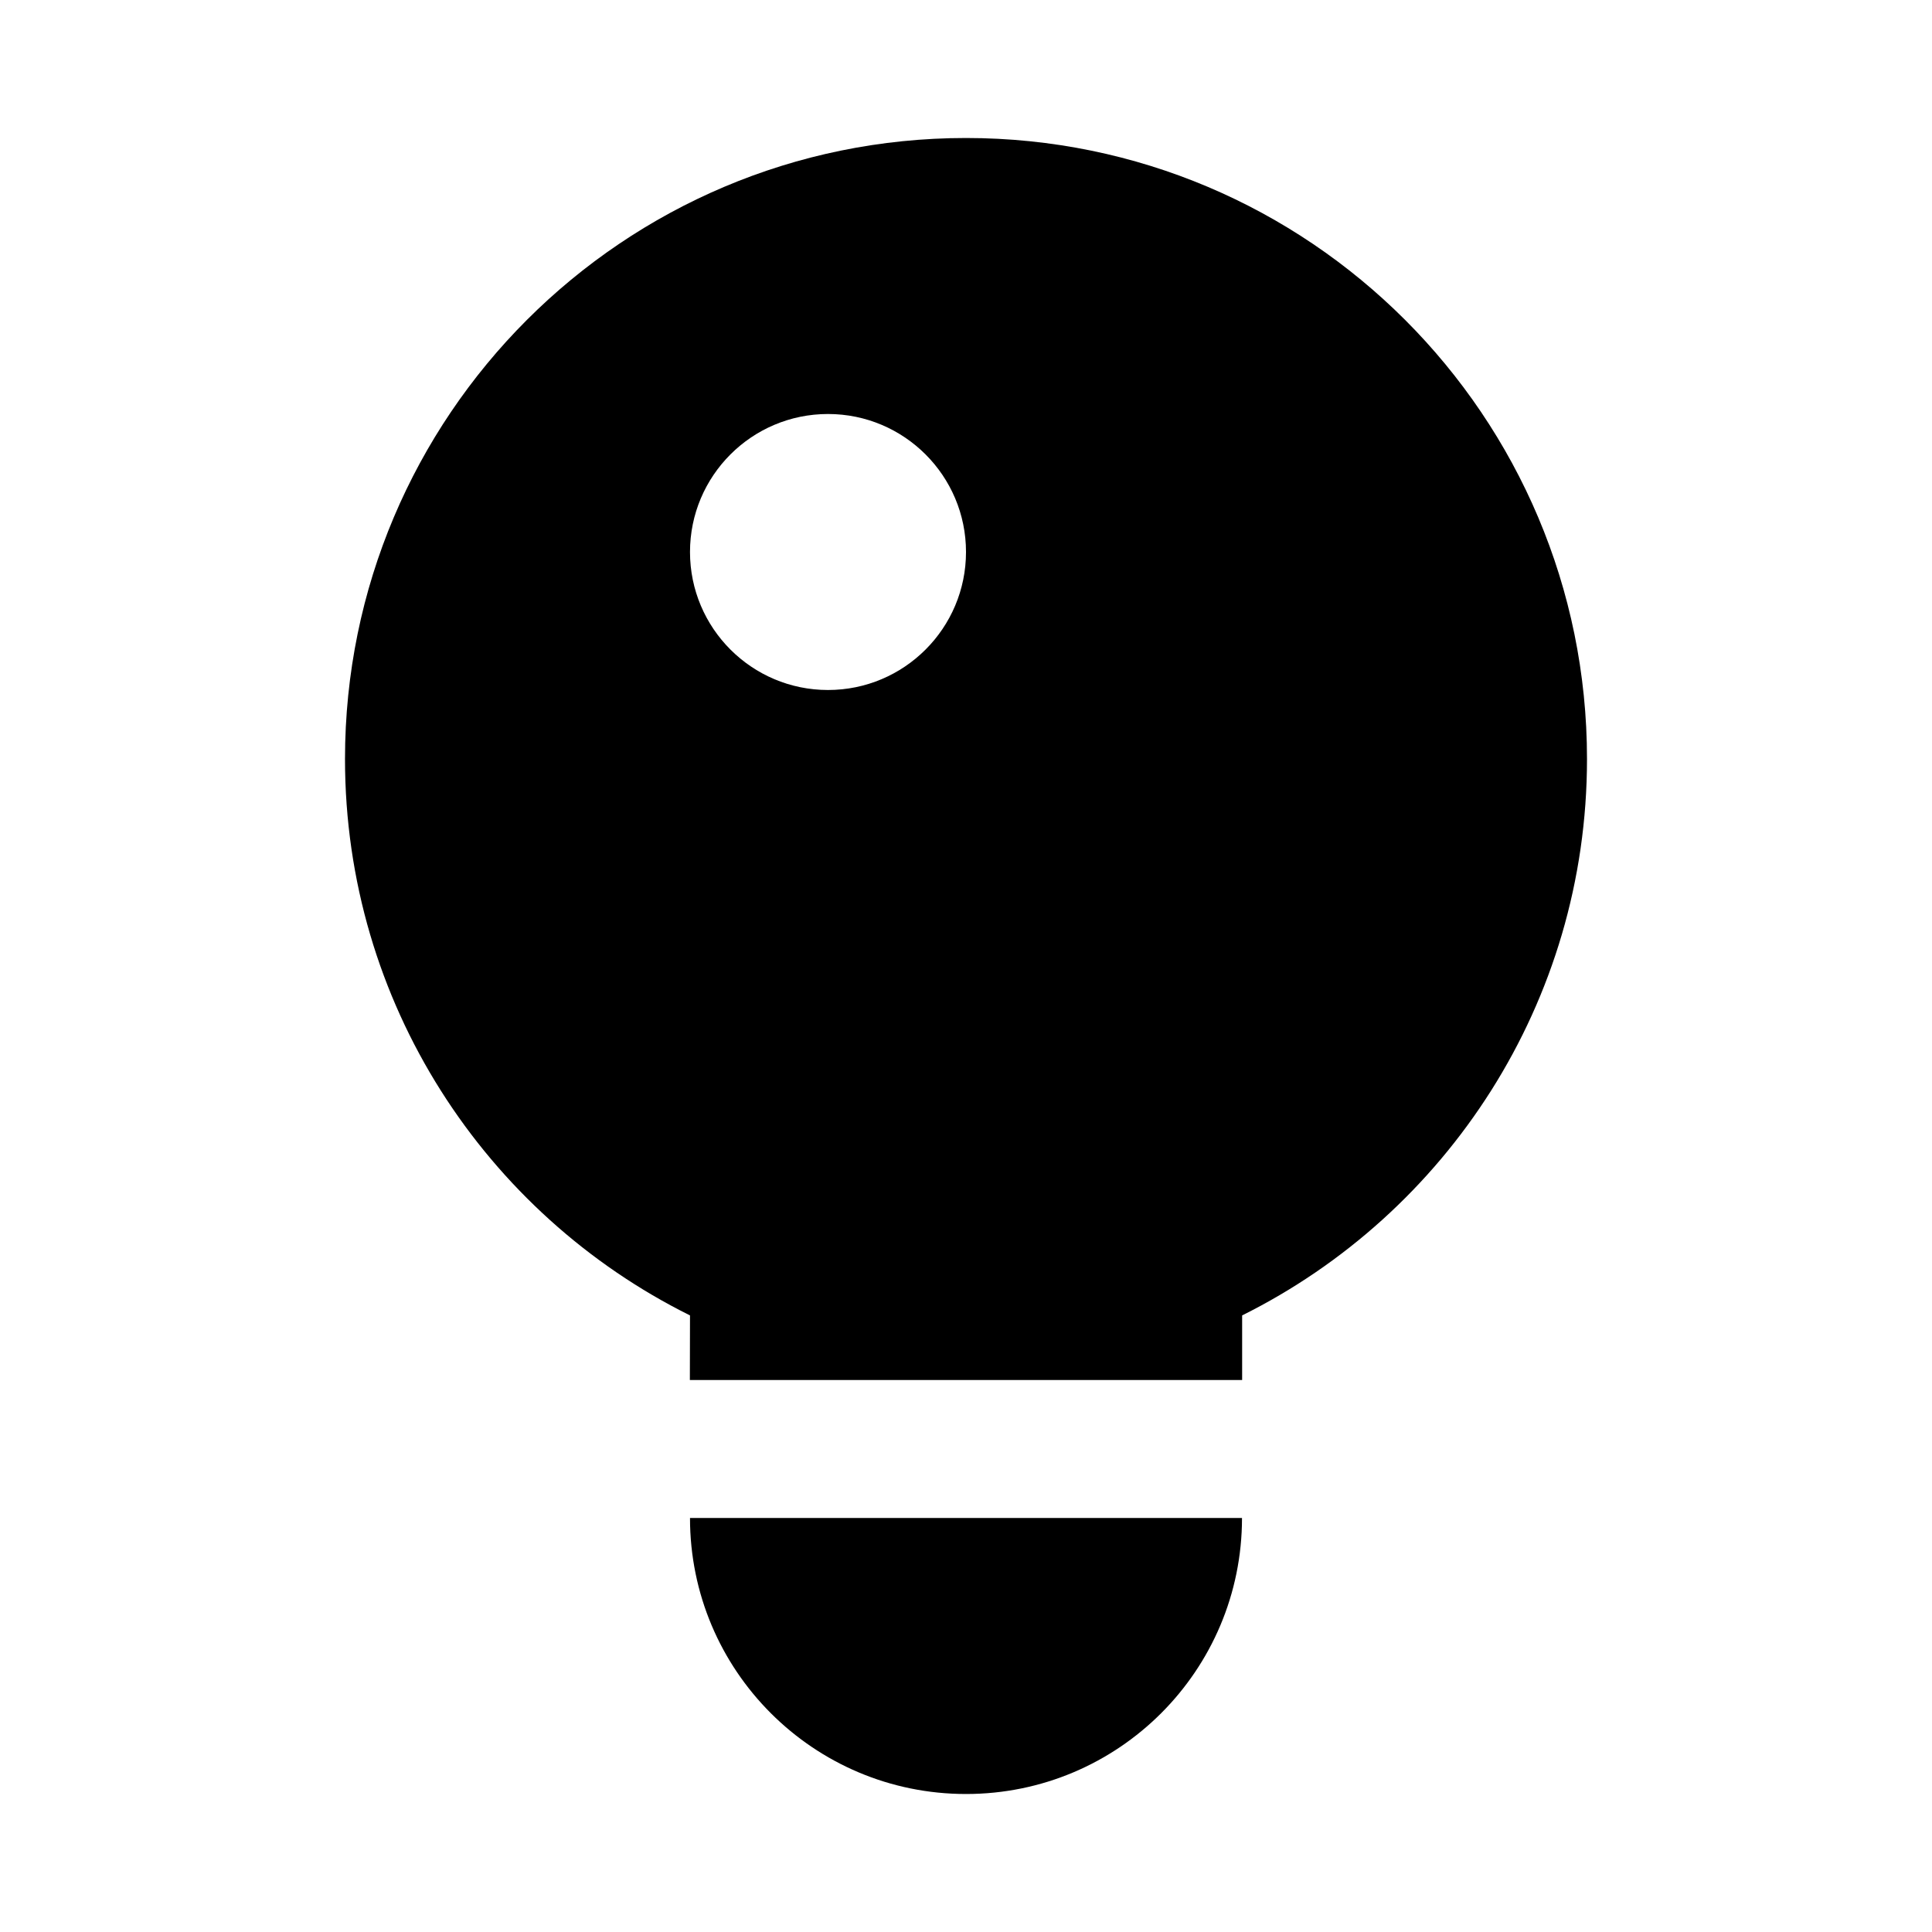
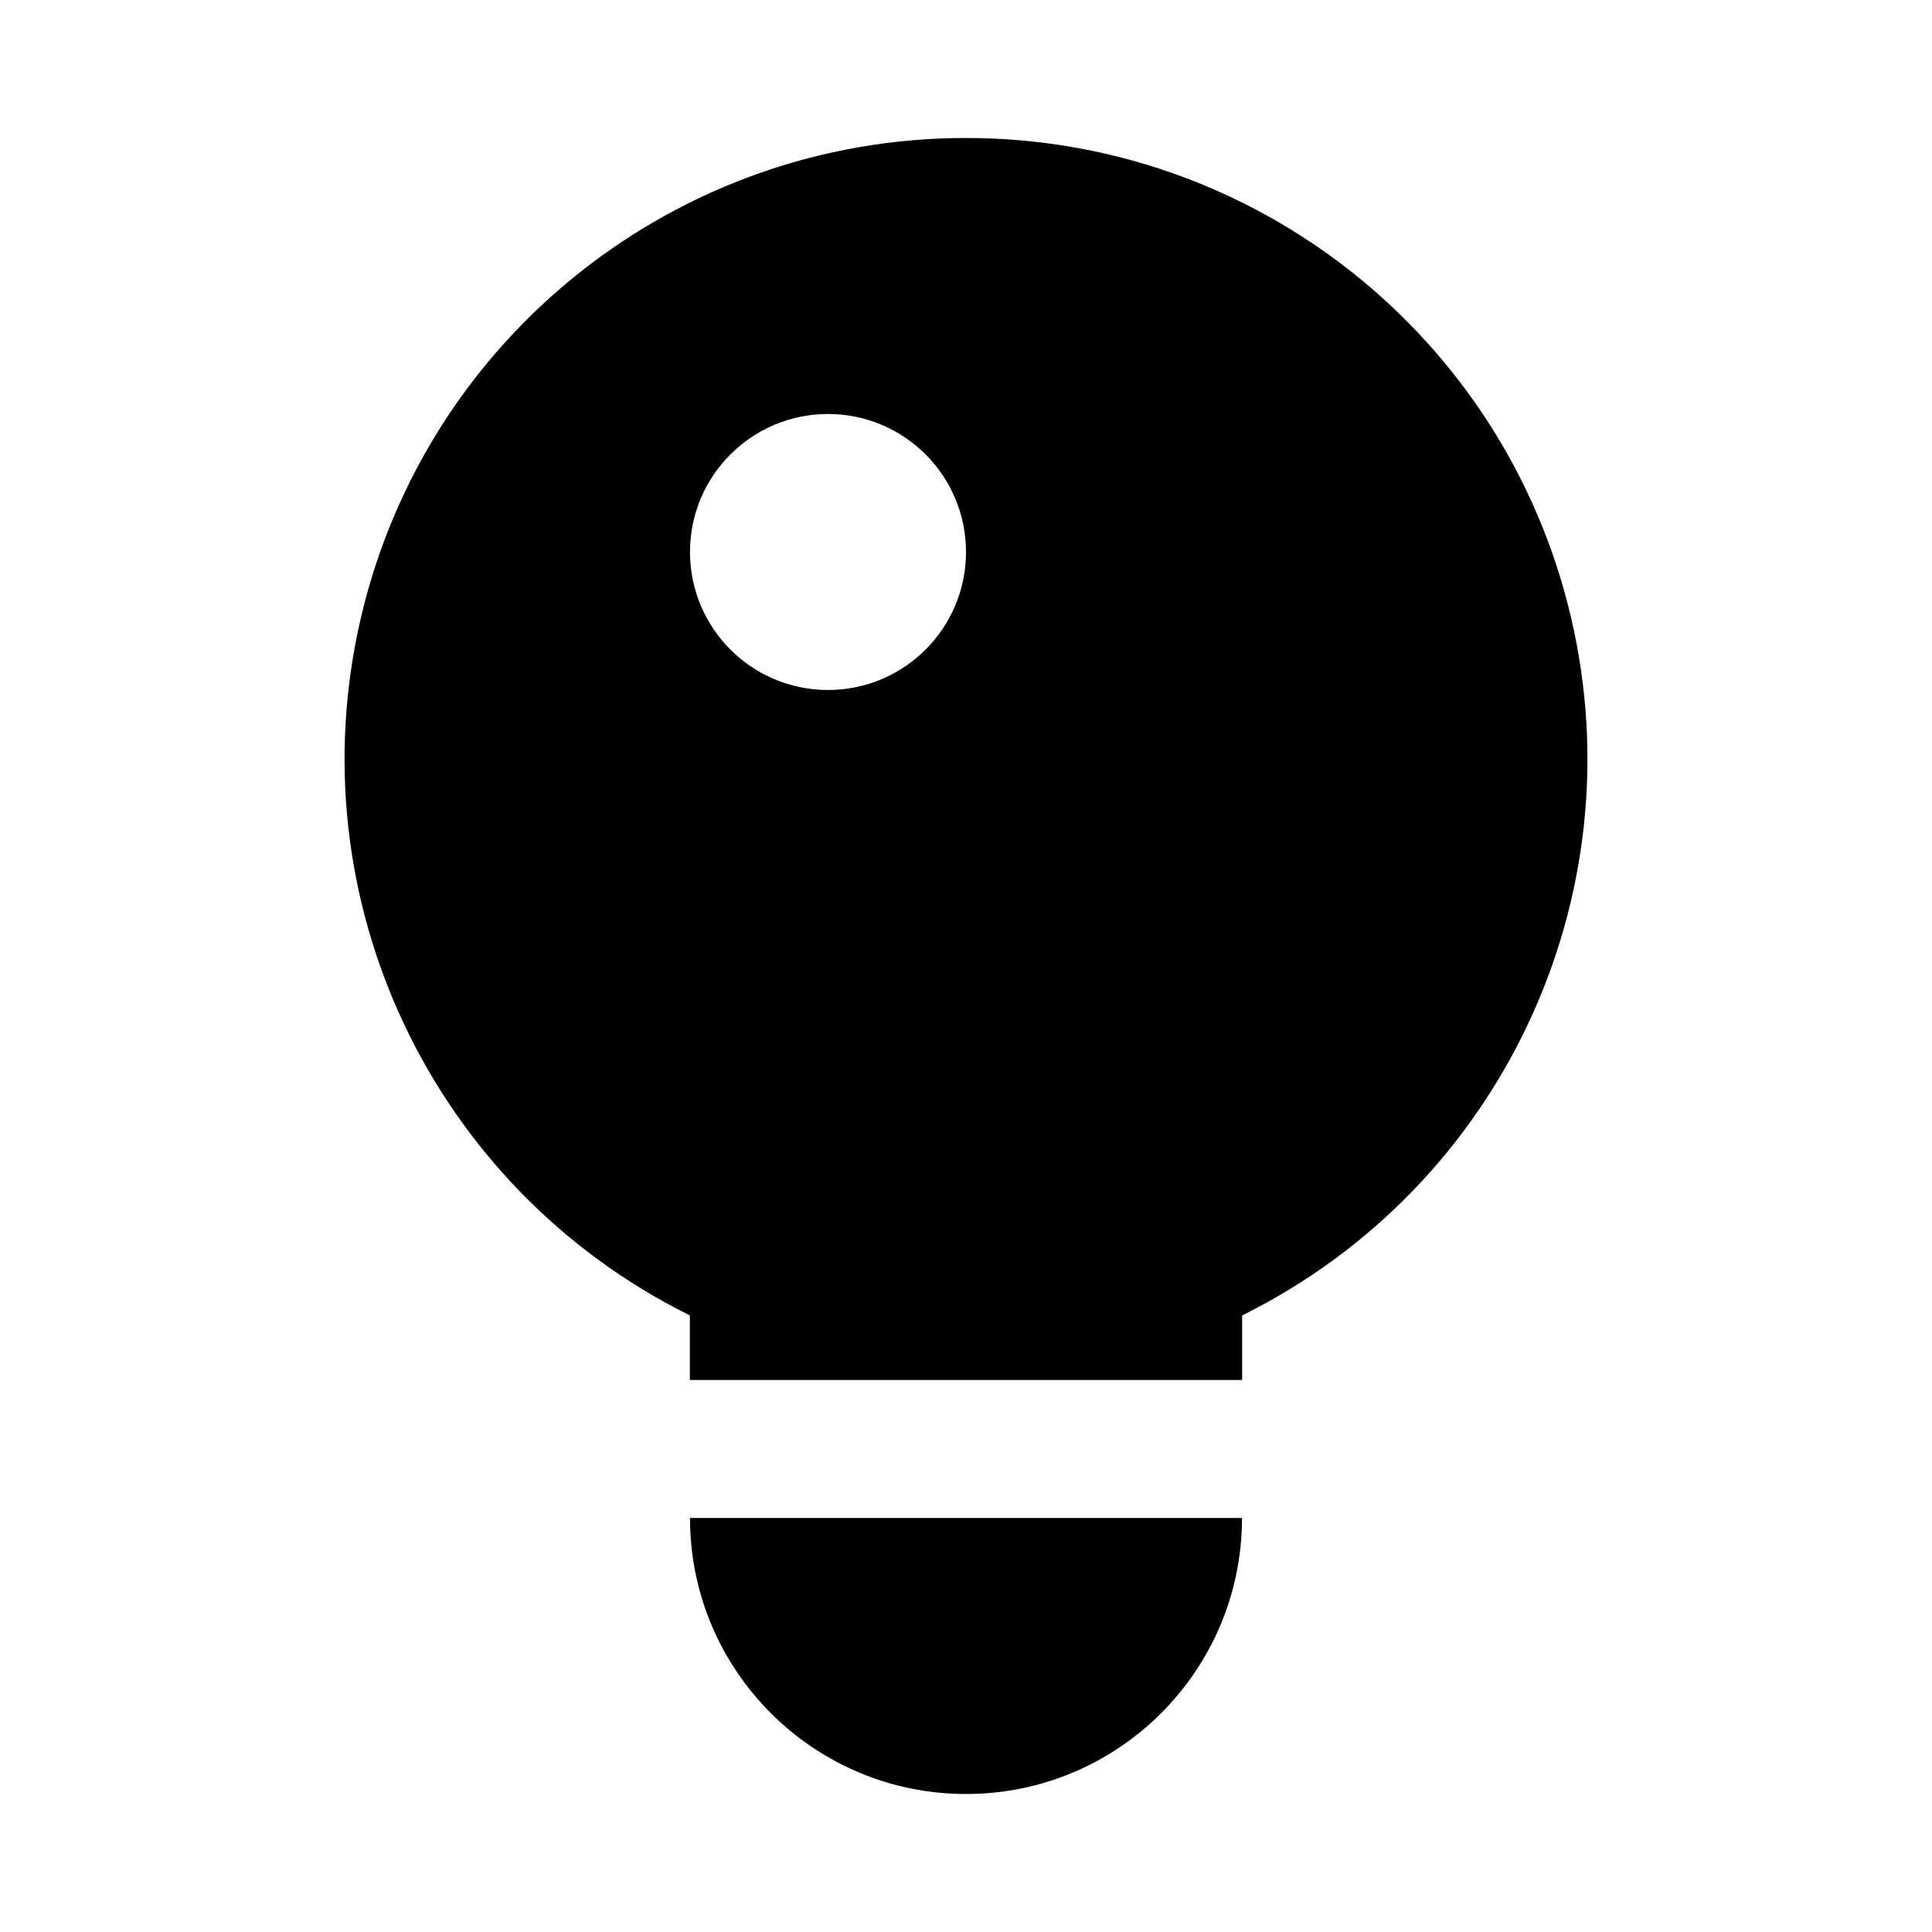
- <svg xmlns="http://www.w3.org/2000/svg" width="14" height="14" viewBox="0 0 14 14">
-   <path fill-rule="evenodd" d="M9,11 C9,12.105 8.105,13 7,13 C5.895,13 5,12.105 5,11 L9,11 Z M7,1 C9.485,1 11.5,3.015 11.5,5.5 C11.5,7.266 10.482,8.795 9.001,9.532 L9.001,10 L4.999,10 L5,9.532 C3.518,8.796 2.5,7.267 2.5,5.5 C2.5,3.015 4.515,1 7,1 Z M6,3 C5.448,3 5,3.448 5,4 C5,4.552 5.448,5 6,5 C6.552,5 7,4.552 7,4 C7,3.448 6.552,3 6,3 Z" />
+ <svg xmlns="http://www.w3.org/2000/svg" width="14" height="14" fill="none">
+   <path fill-rule="evenodd" clip-rule="evenodd" d="M9 11a2 2 0 1 1-4 0h4ZM7 1a4.5 4.5 0 0 1 2.001 8.532V10H4.999v-.468A4.5 4.5 0 0 1 7 1ZM6 3a1 1 0 1 0 0 2 1 1 0 0 0 0-2Z" fill="#000" />
</svg>
